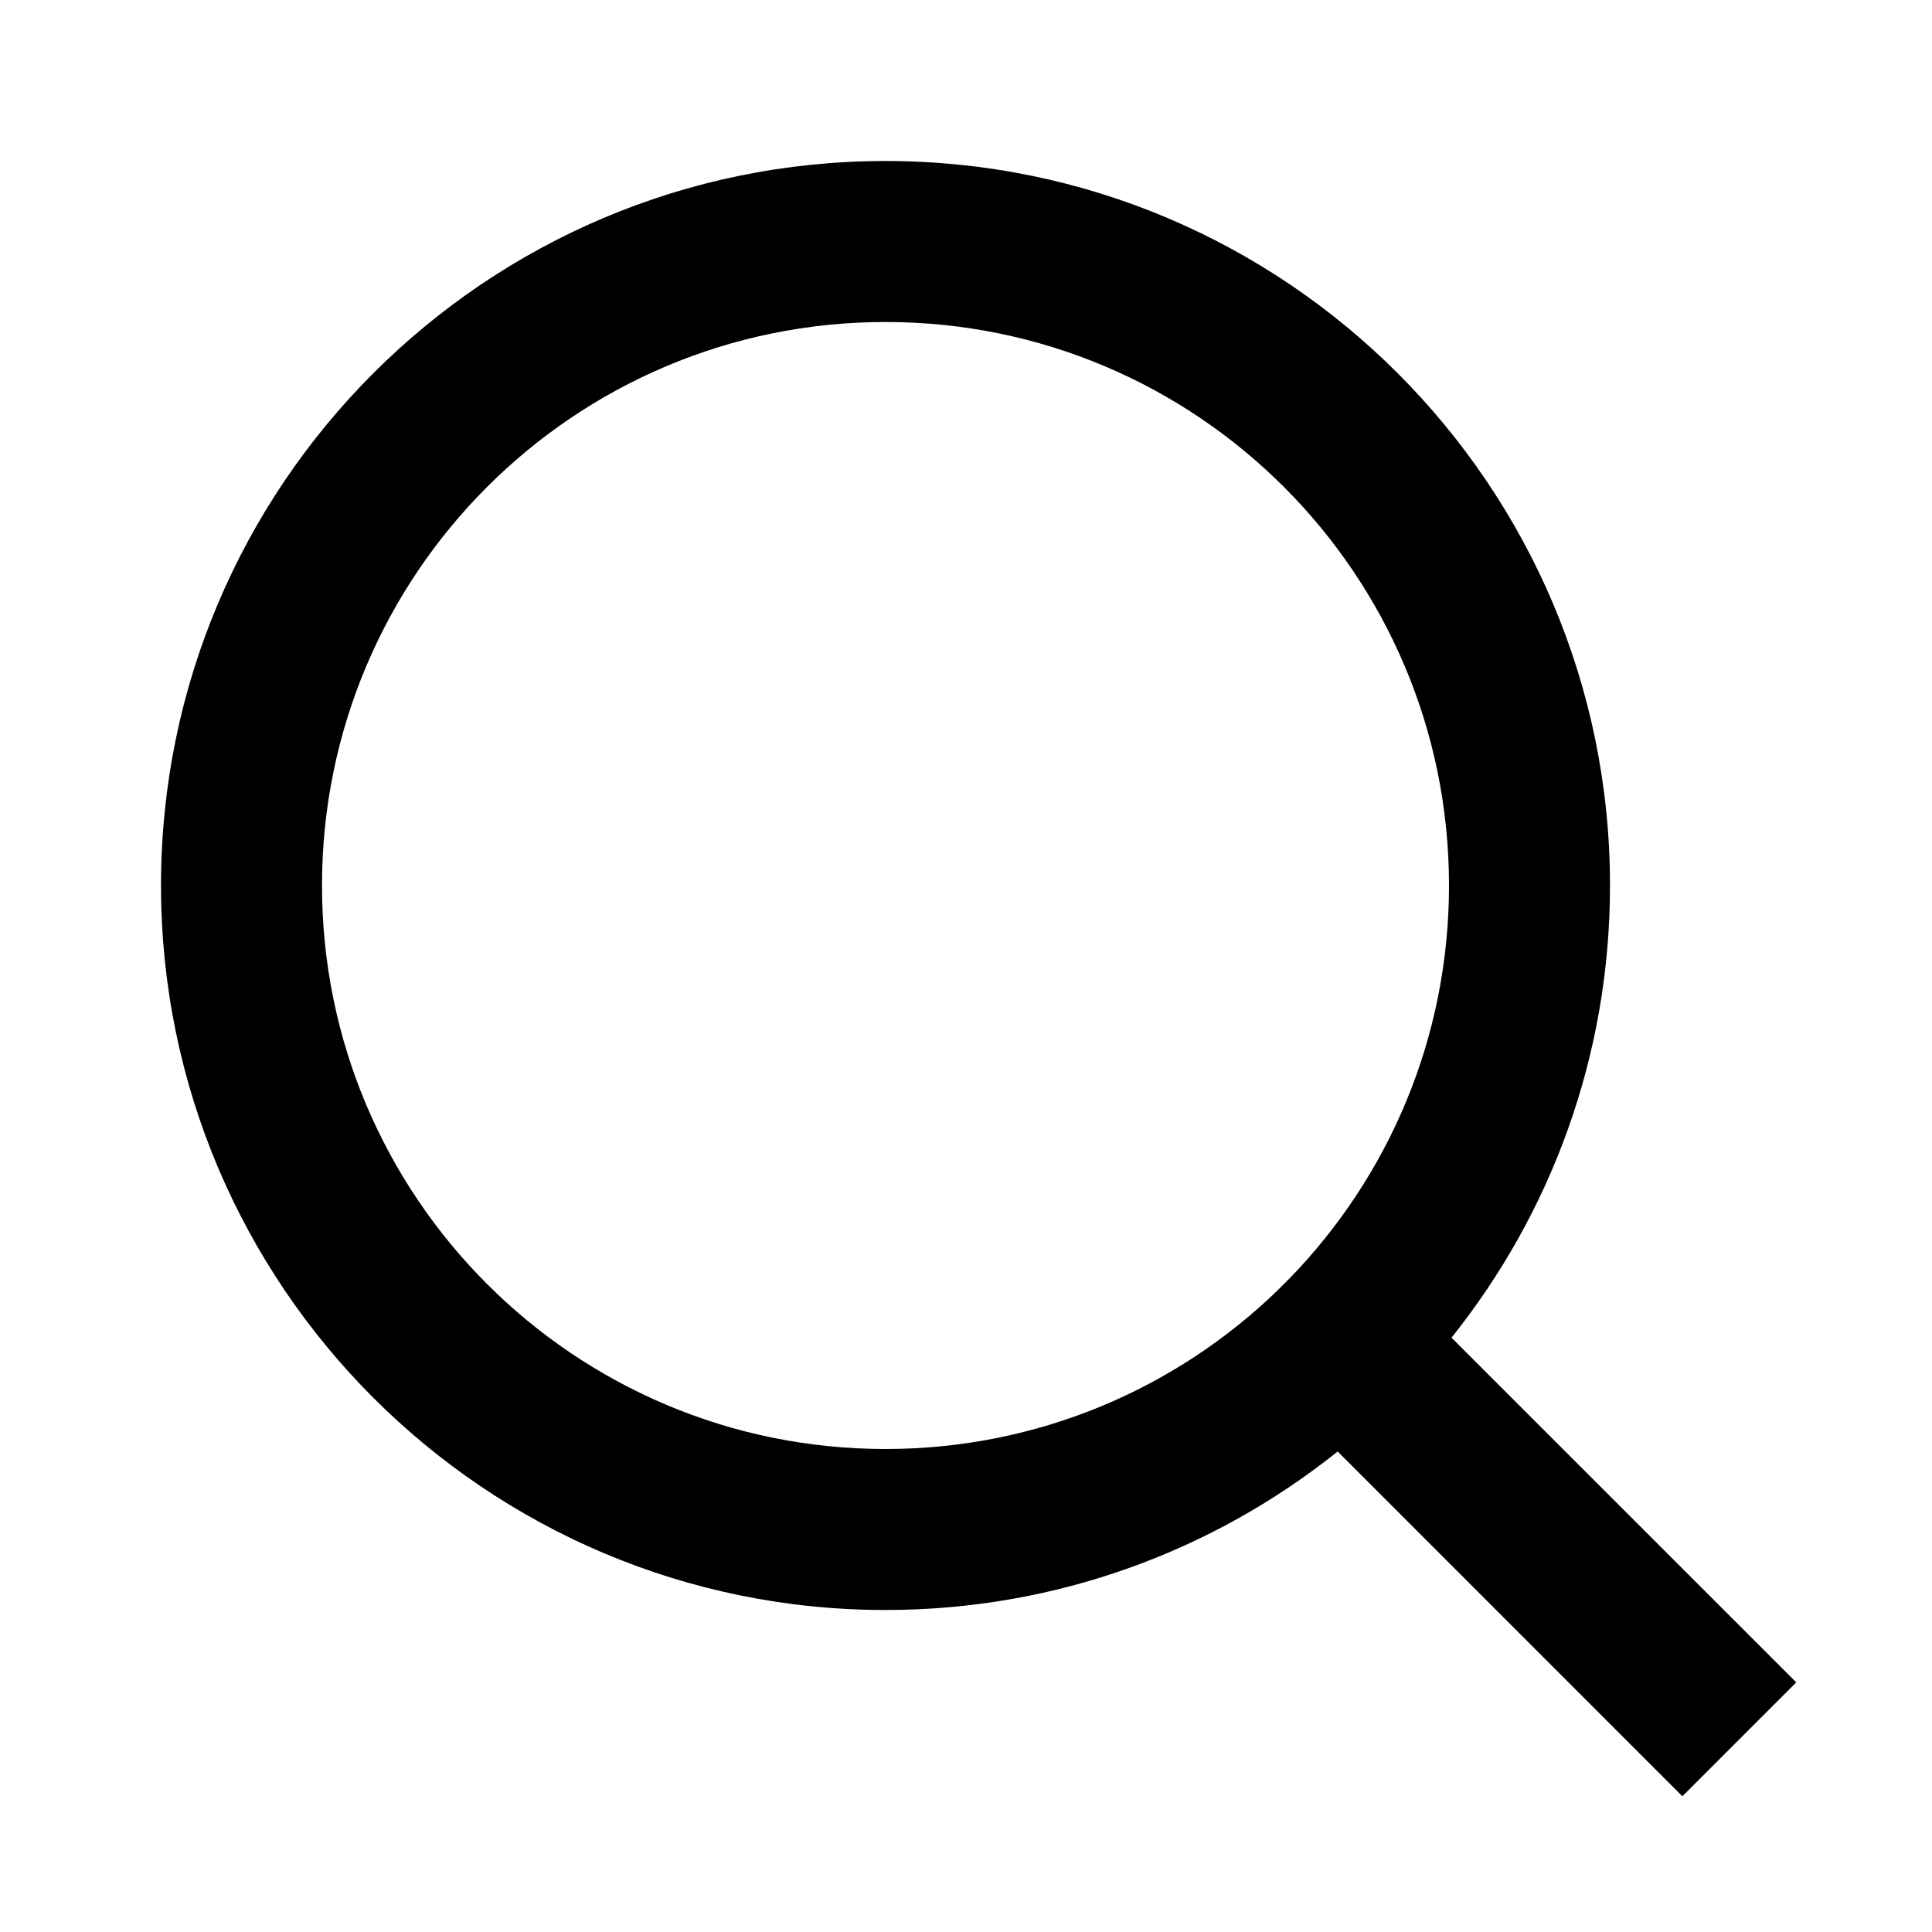
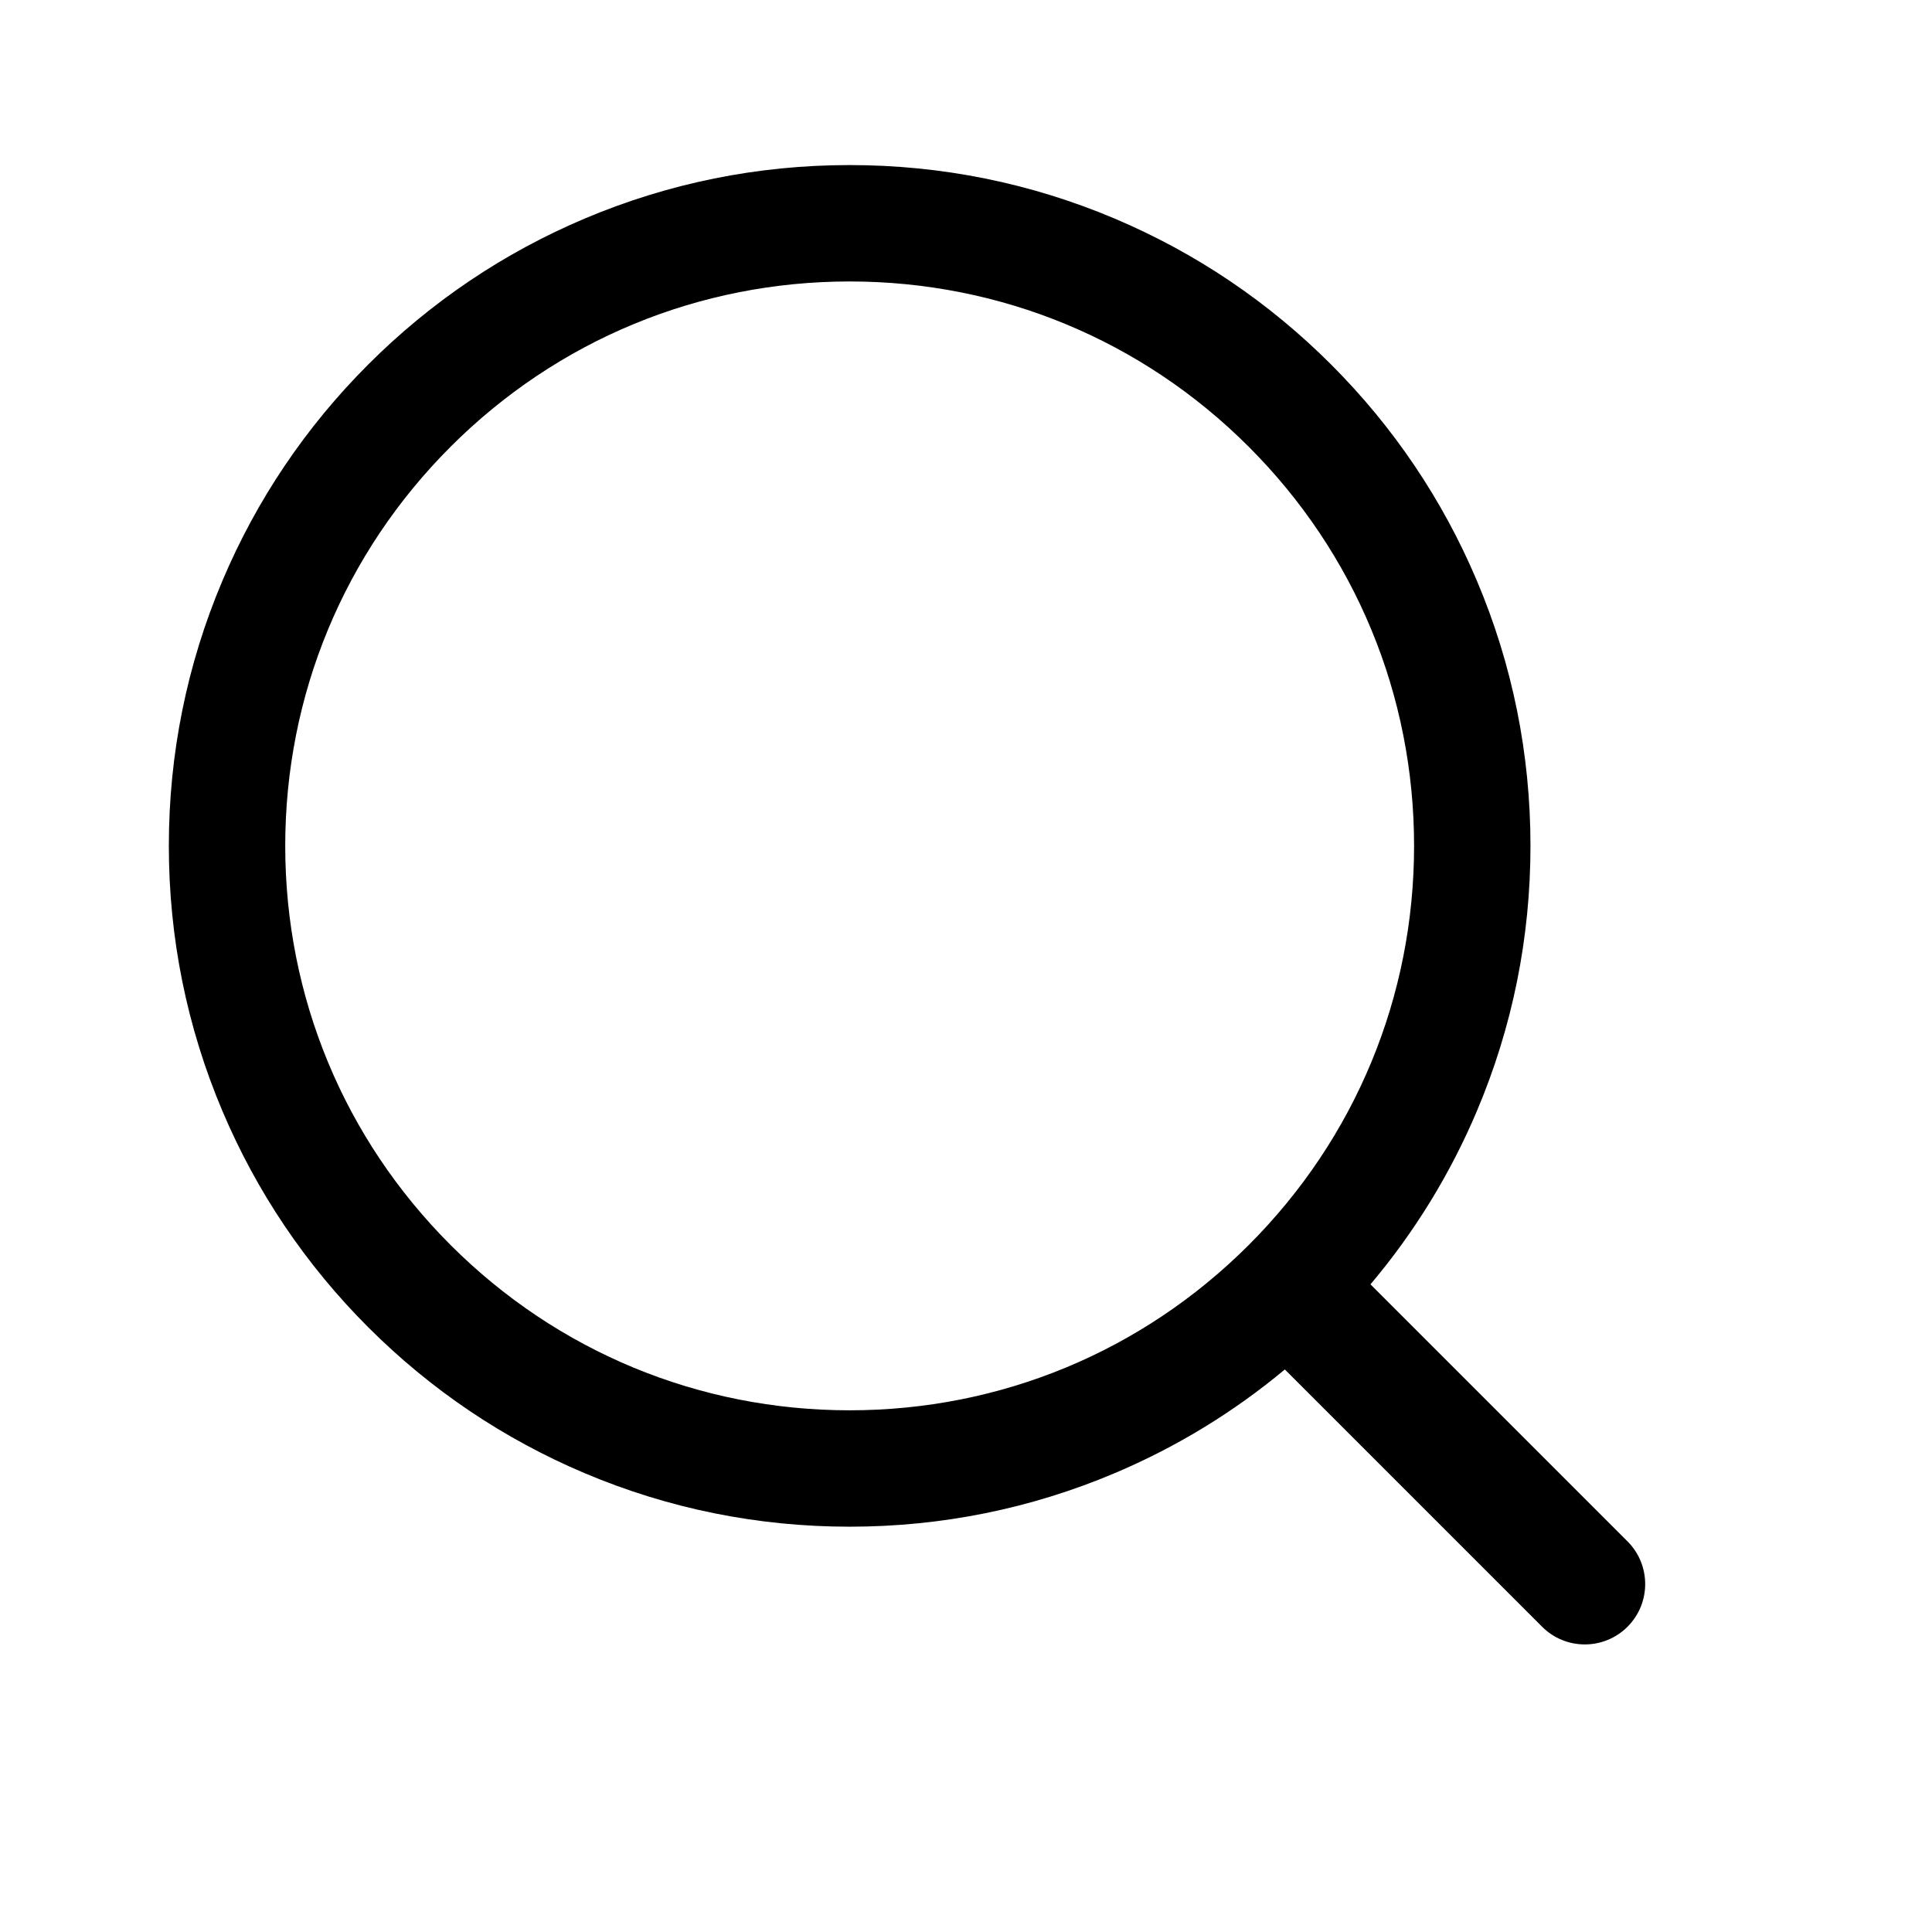
- <svg xmlns="http://www.w3.org/2000/svg" viewBox="0 0 24 24">
-   <path d="M18.031 16.617L22.314 20.899L20.899 22.314L16.617 18.031C15.077 19.263 13.124 20 11 20C6.032 20 2 15.968 2 11C2 6.032 6.032 2 11 2C15.968 2 20 6.032 20 11C20 13.124 19.263 15.077 18.031 16.617ZM16.025 15.875C17.247 14.615 18 12.896 18 11C18 7.133 14.867 4 11 4C7.133 4 4 7.133 4 11C4 14.867 7.133 18 11 18C12.896 18 14.615 17.247 15.875 16.025L16.025 15.875Z" />
+ <svg xmlns="http://www.w3.org/2000/svg" t="1691398959507" class="icon" viewBox="0 0 1024 1024" version="1.1" p-id="2431" width="200" height="200">
+   <path d="M862.609 816.955L726.44 680.785l-0.059-0.056a358.907 358.907 0 0 0 56.43-91.927c18.824-44.507 28.369-91.767 28.369-140.467 0-48.701-9.545-95.96-28.369-140.467-18.176-42.973-44.19-81.56-77.319-114.689-33.13-33.129-71.717-59.144-114.69-77.32-44.507-18.825-91.767-28.37-140.467-28.37-48.701 0-95.96 9.545-140.467 28.37-42.973 18.176-81.56 44.19-114.689 77.32-33.13 33.129-59.144 71.717-77.32 114.689-18.825 44.507-28.37 91.767-28.37 140.467 0 48.7 9.545 95.96 28.37 140.467 18.176 42.974 44.19 81.561 77.32 114.69 33.129 33.129 71.717 59.144 114.689 77.319 44.507 18.824 91.767 28.369 140.467 28.369 48.7 0 95.96-9.545 140.467-28.369 32.78-13.864 62.997-32.303 90.197-54.968 0.063 0.064 0.122 0.132 0.186 0.195l136.169 136.17c6.25 6.25 14.438 9.373 22.628 9.373 8.188 0 16.38-3.125 22.627-9.372 12.496-12.496 12.496-32.758 0-45.254z m-412.274-69.466c-79.907 0-155.031-31.118-211.534-87.62-56.503-56.503-87.62-131.627-87.62-211.534s31.117-155.031 87.62-211.534c56.502-56.503 131.626-87.62 211.534-87.62s155.031 31.117 211.534 87.62c56.502 56.502 87.62 131.626 87.62 211.534s-31.118 155.031-87.62 211.534c-56.503 56.502-131.627 87.62-211.534 87.62z" p-id="2432" />
</svg>
